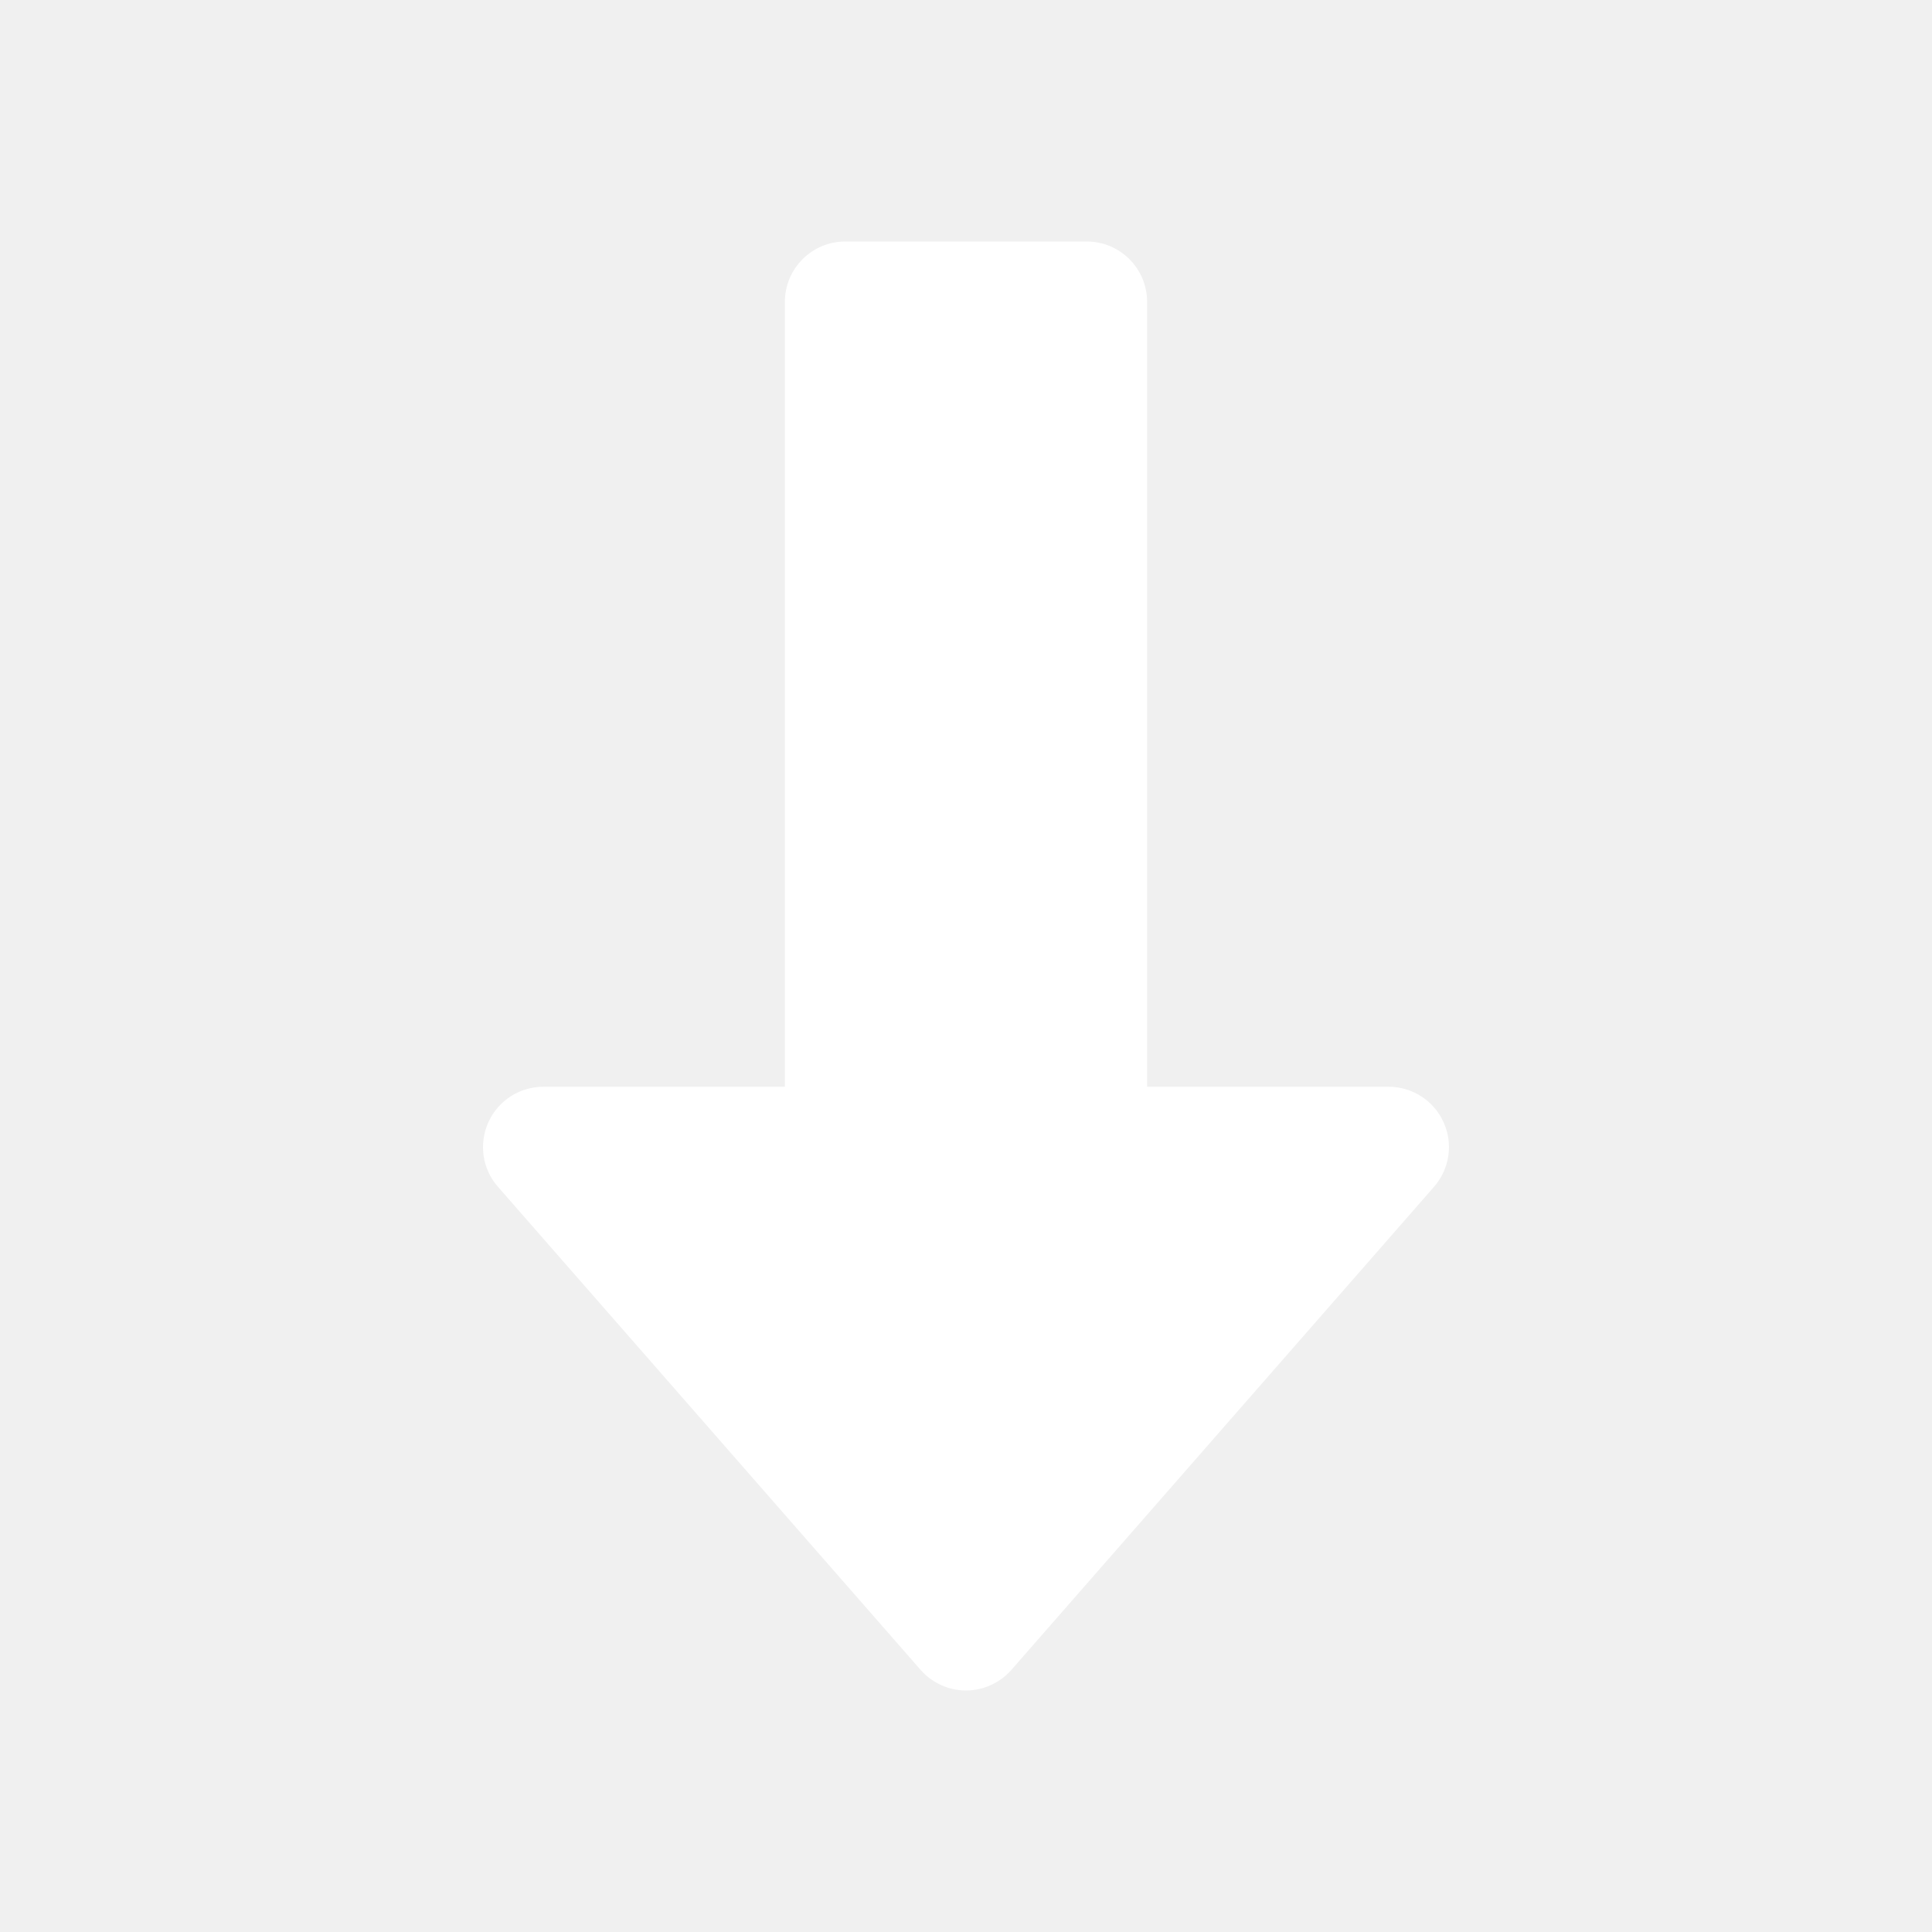
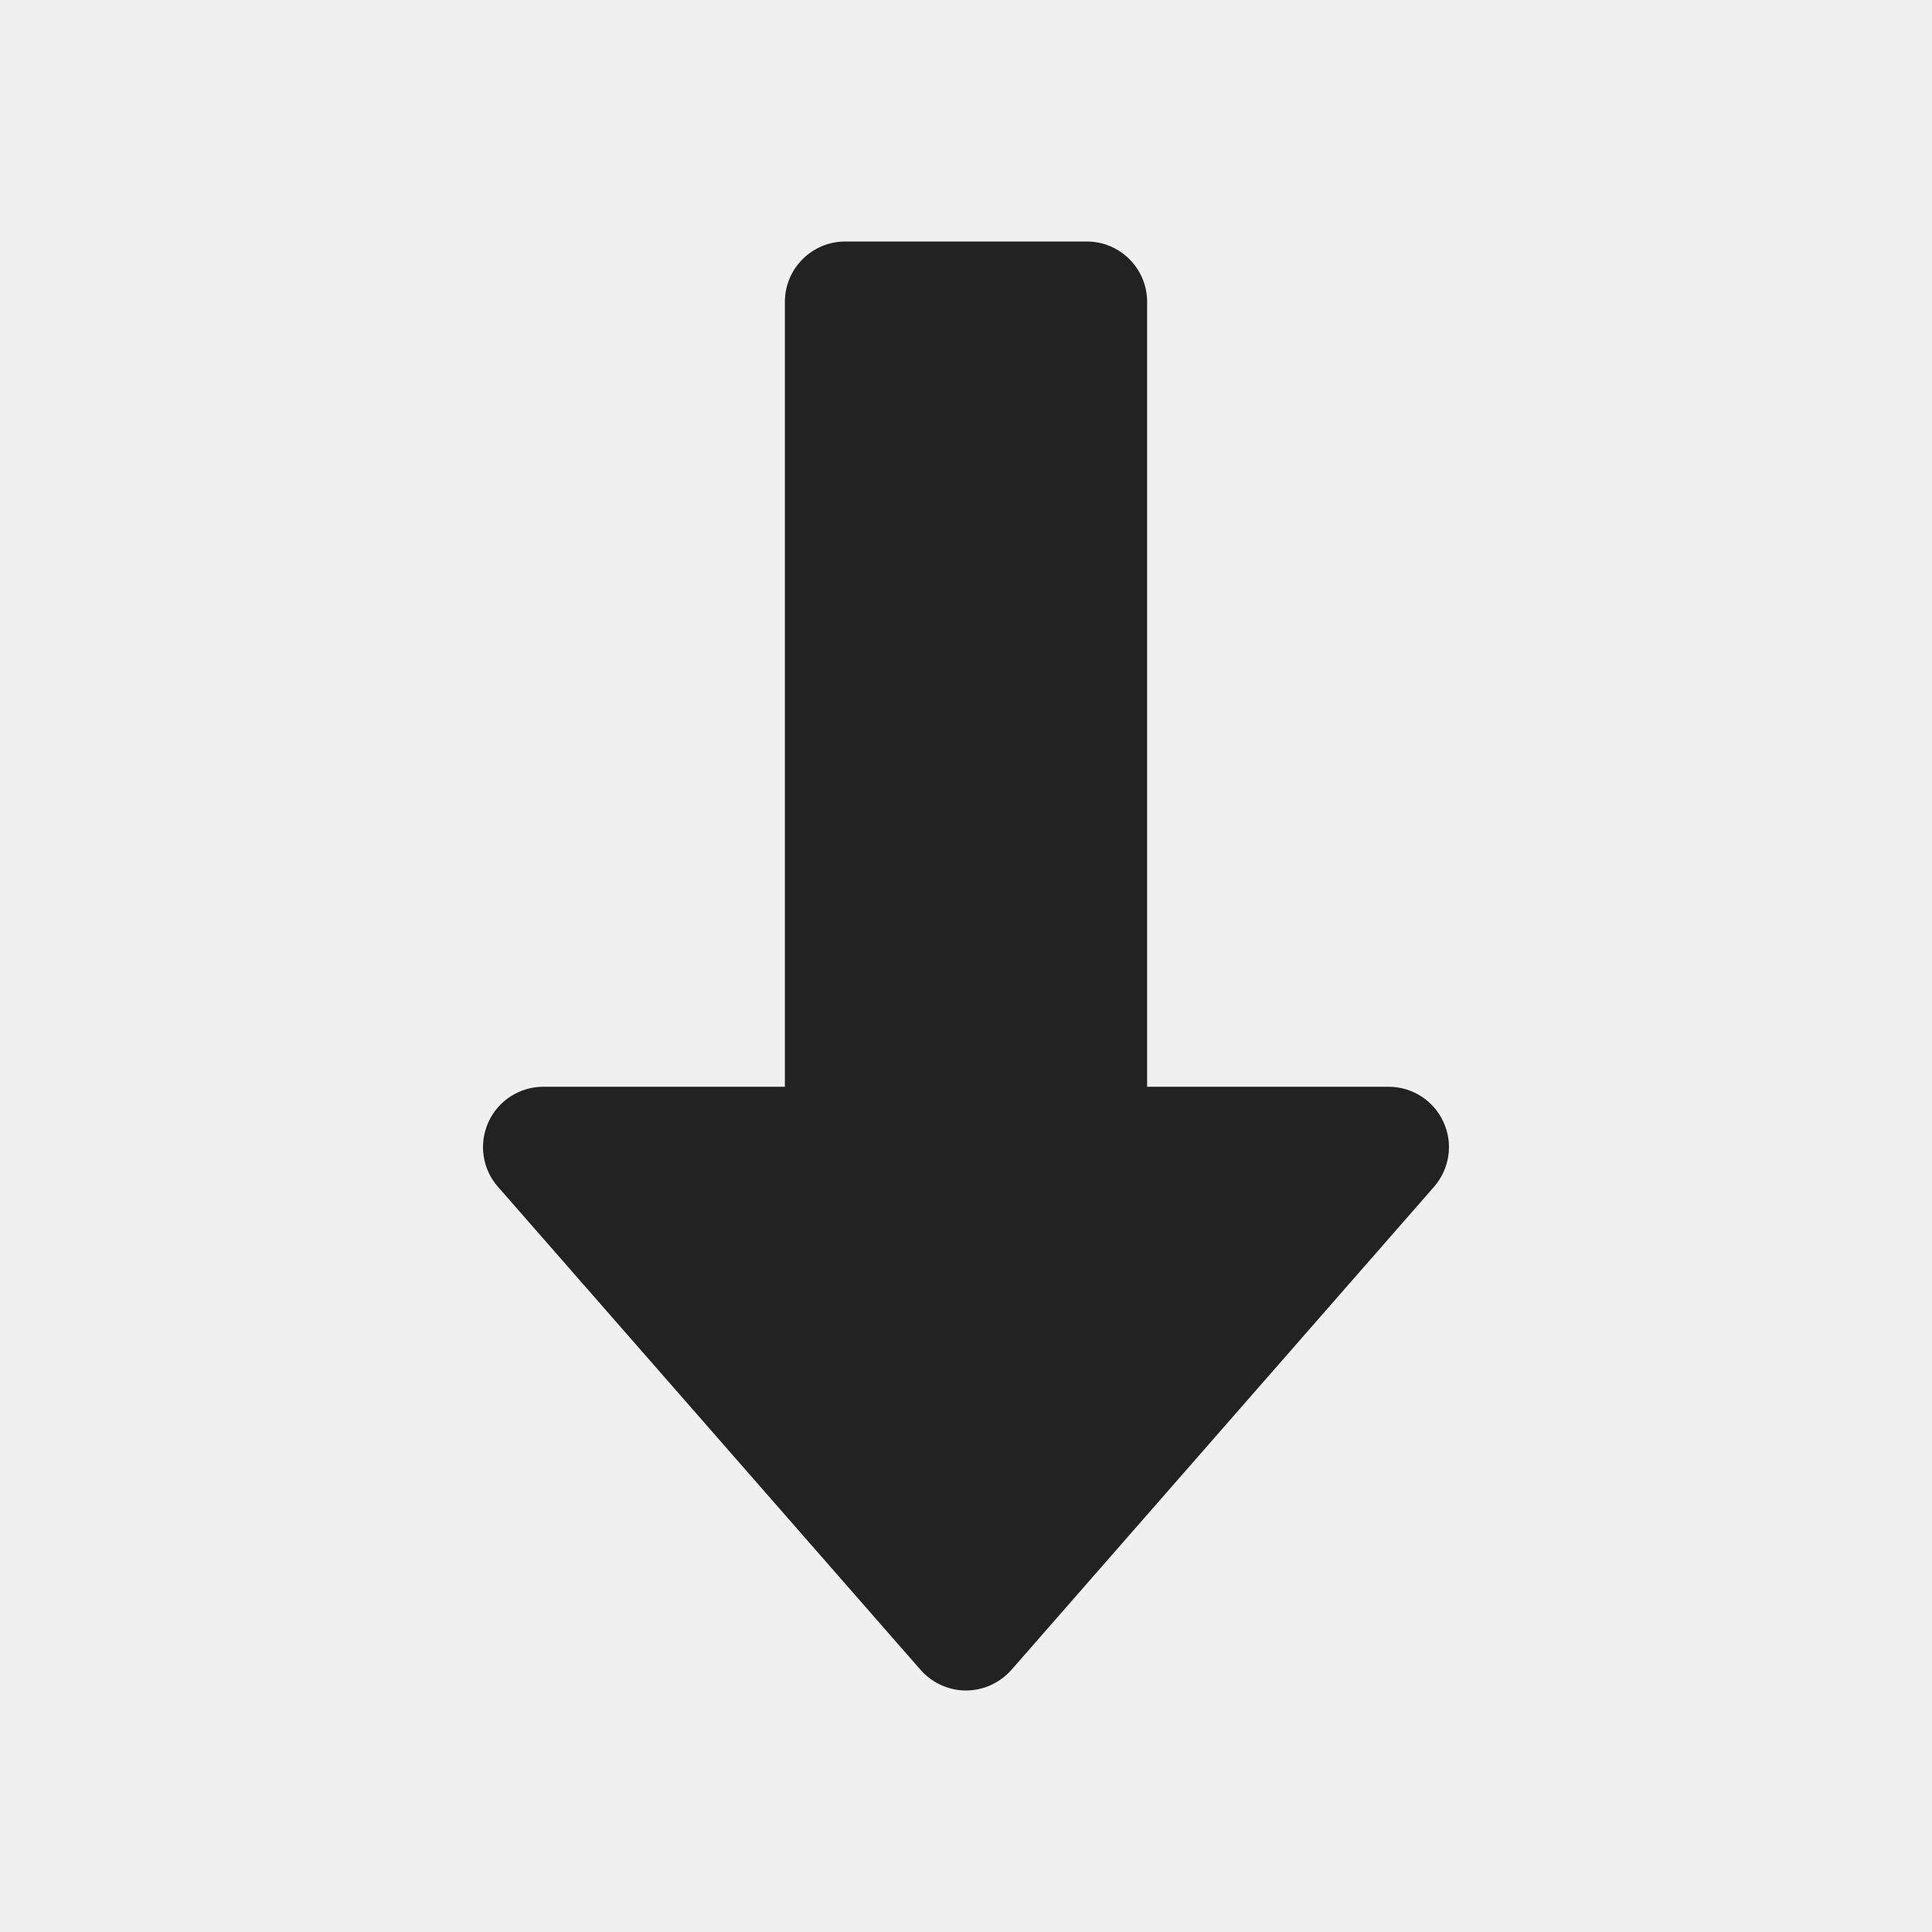
<svg xmlns="http://www.w3.org/2000/svg" width="24" height="24" viewBox="0 0 24 24" fill="none">
-   <path d="M6.186 14.743L11.436 20.744C11.578 20.905 11.784 21 12 21C12.216 21 12.421 20.905 12.564 20.744L17.814 14.743C18.007 14.521 18.055 14.208 17.932 13.94C17.811 13.672 17.544 13.5 17.25 13.5L14.25 13.5L14.25 3.75C14.25 3.336 13.914 3 13.5 3L10.5 3C10.086 3 9.75 3.336 9.75 3.75L9.75 13.5L6.75 13.5C6.456 13.5 6.189 13.671 6.067 13.94C5.946 14.208 5.991 14.523 6.186 14.743Z" fill="white" />
+   <path d="M6.186 14.743L11.436 20.744C11.578 20.905 11.784 21 12 21C12.216 21 12.421 20.905 12.564 20.744L17.814 14.743C18.007 14.521 18.055 14.208 17.932 13.94C17.811 13.672 17.544 13.5 17.25 13.5L14.25 13.5L14.25 3.75C14.25 3.336 13.914 3 13.5 3L10.5 3C10.086 3 9.75 3.336 9.75 3.75L9.75 13.5L6.75 13.5C6.456 13.5 6.189 13.671 6.067 13.94C5.946 14.208 5.991 14.523 6.186 14.743Z" fill="#222222" />
</svg>
